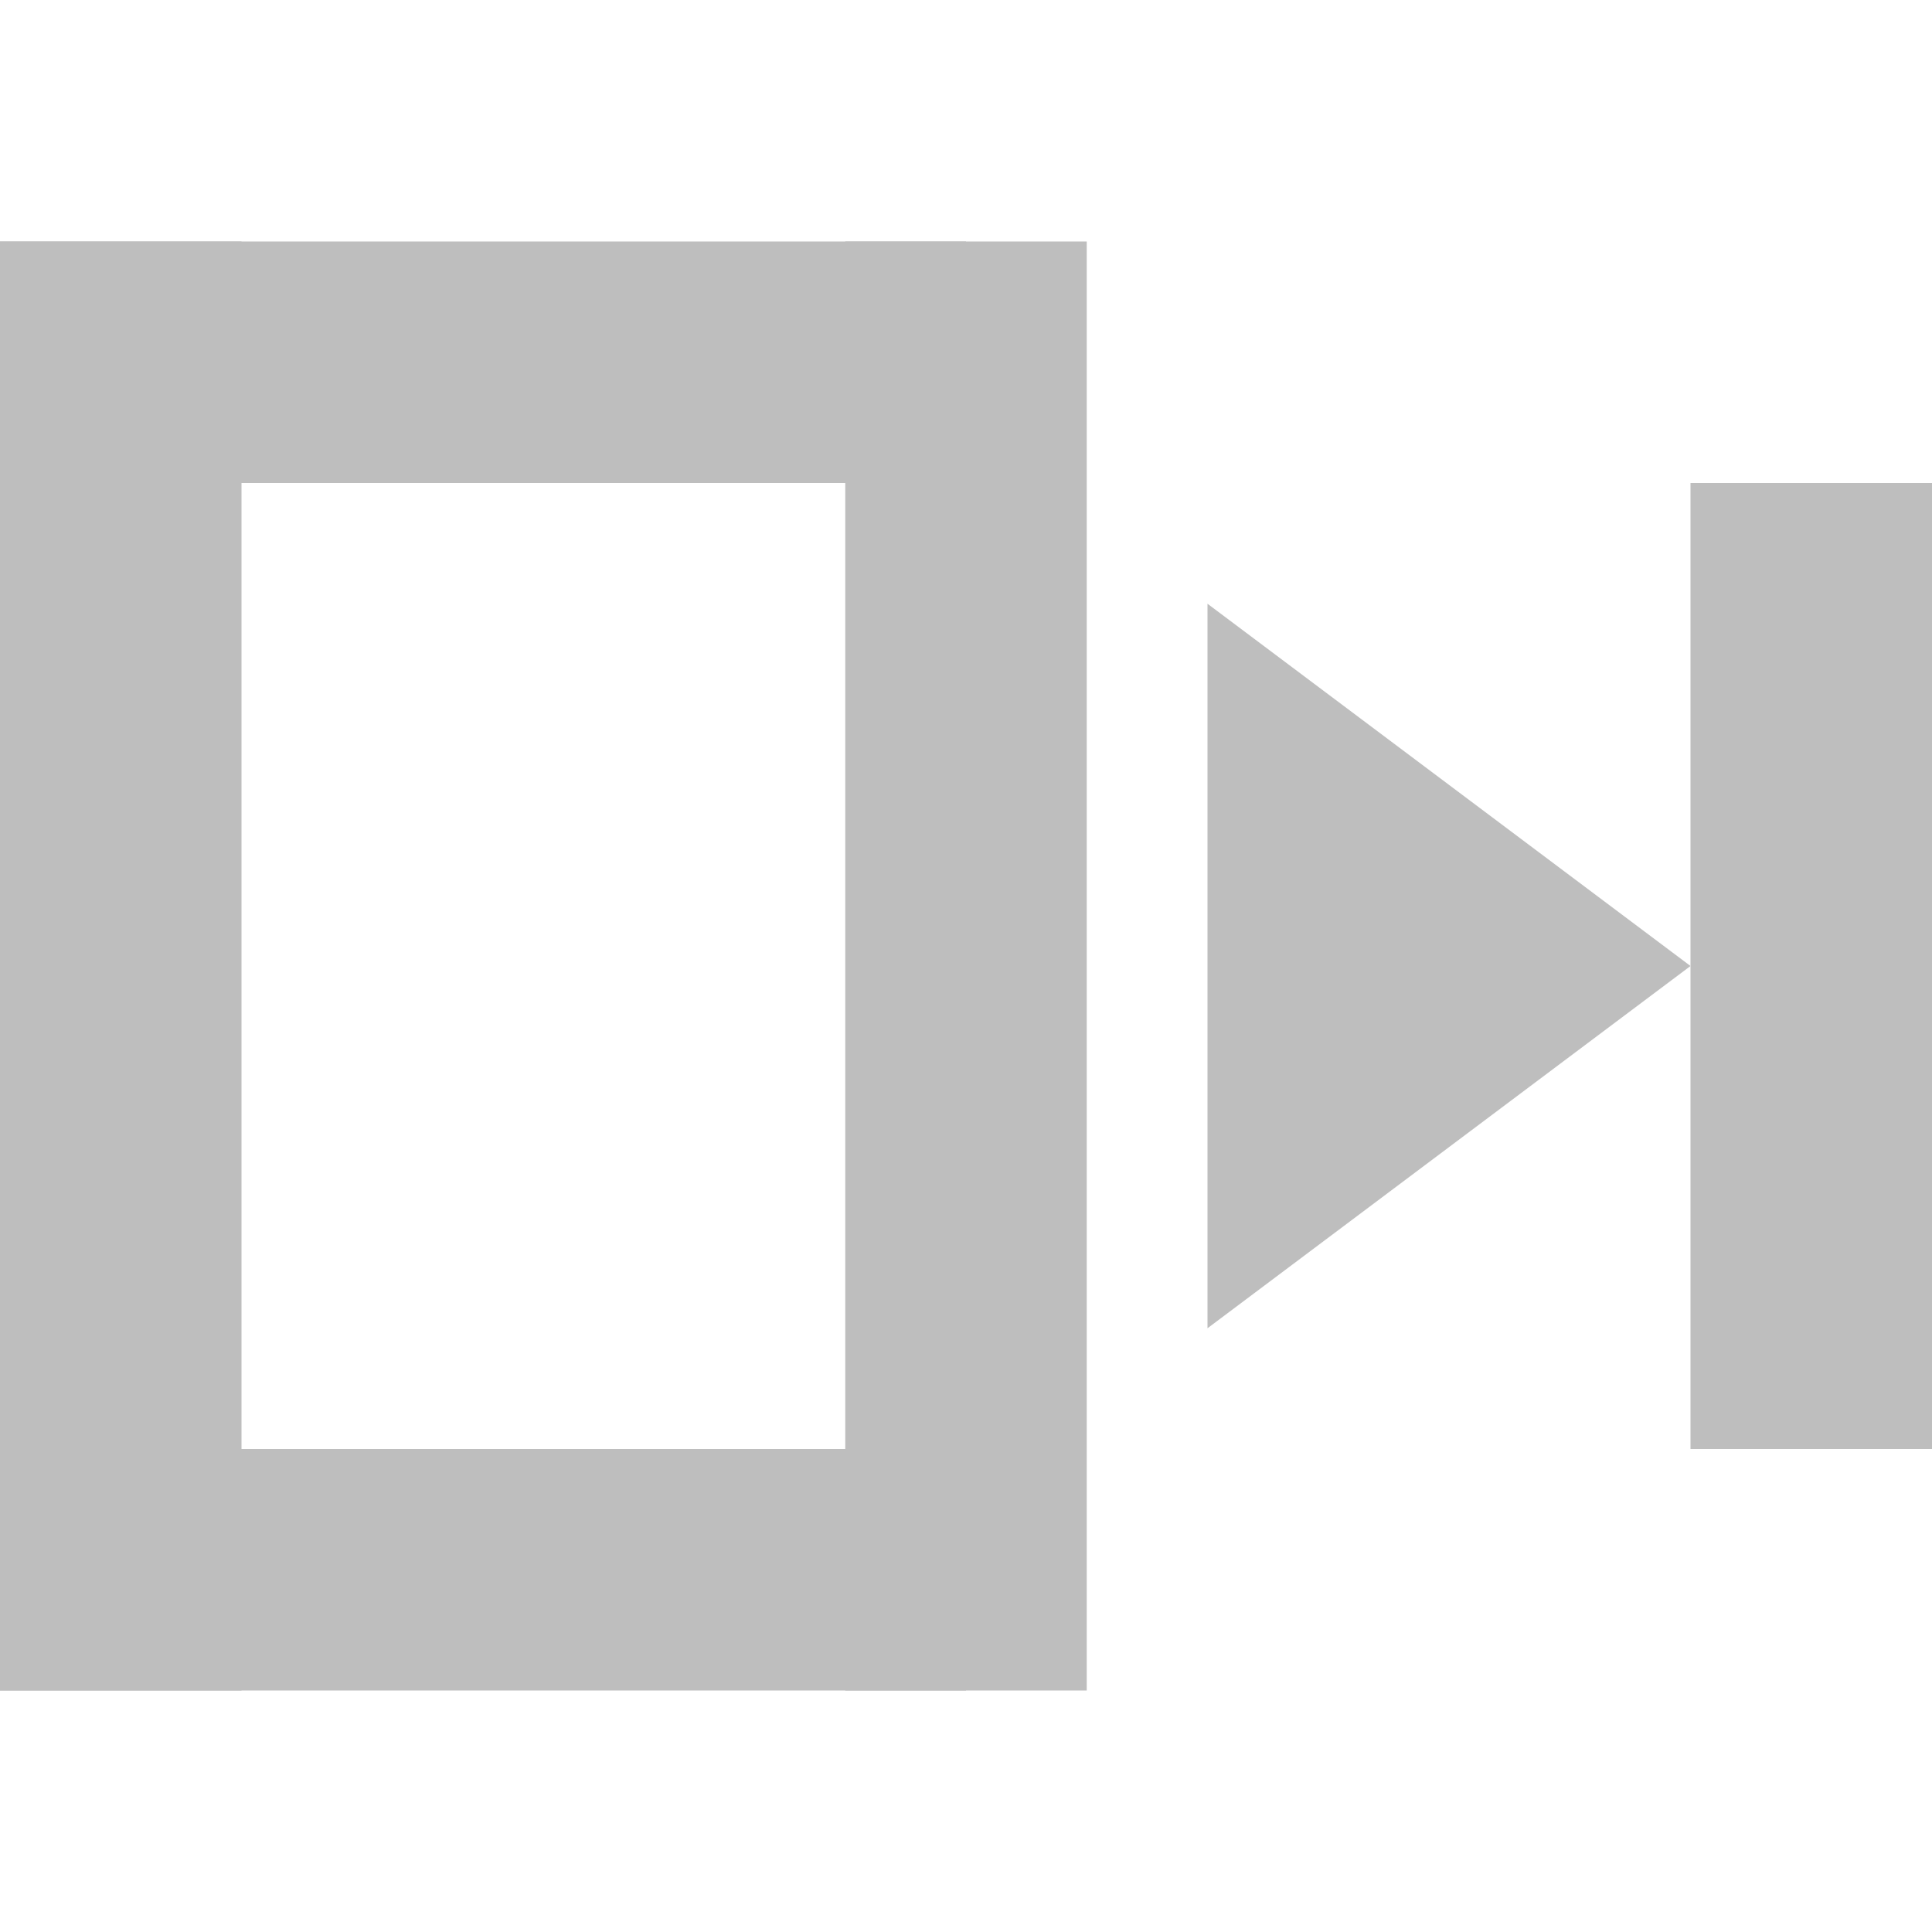
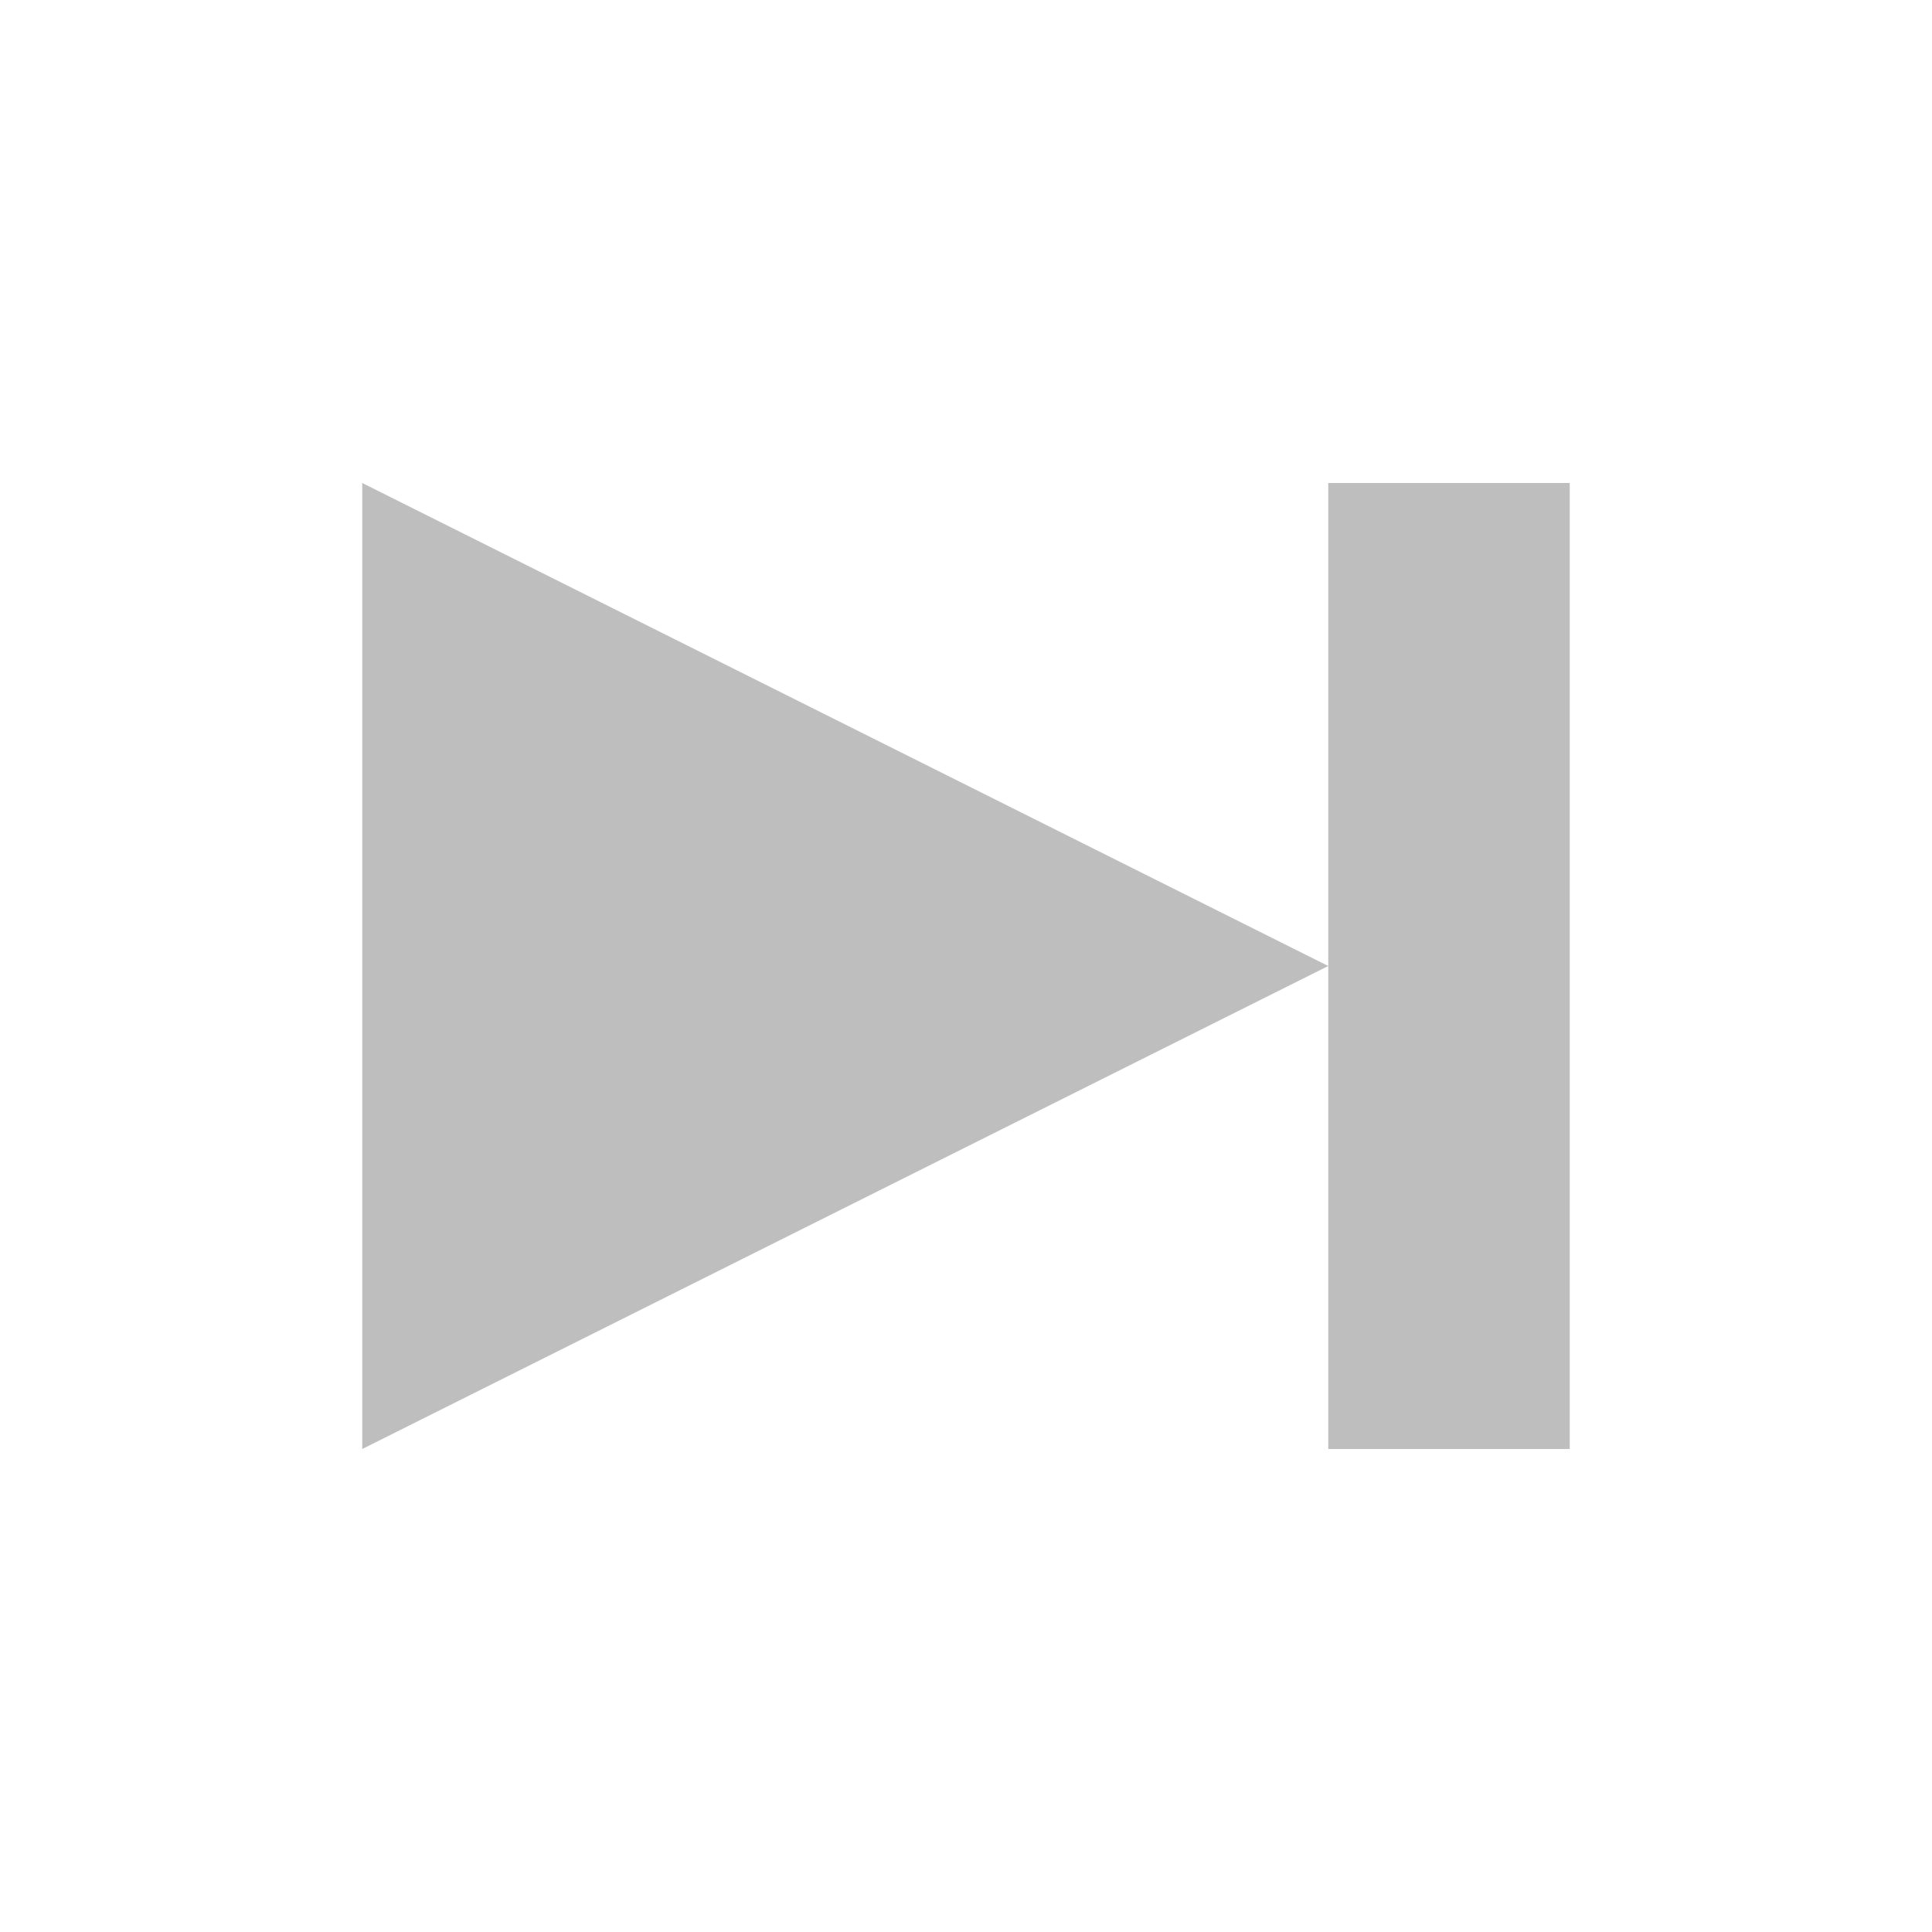
<svg xmlns="http://www.w3.org/2000/svg" height="16" width="16">
-   <rect x="0" y="2" width="8" height="2" style="fill:#bebebe;stroke-width:0" />
-   <rect x="0" y="2" width="2" height="12" style="fill:#bebebe;stroke-width:0" />
-   <rect x="0" y="12" width="8" height="2" style="fill:#bebebe;stroke-width:0" />
-   <rect x="7" y="2" width="2" height="12" style="fill:#bebebe;stroke-width:0" />
-   <rect x="14" y="4" width="2" height="8" style="fill:#bebebe;stroke-width:0" />
-   <polygon points="14,8,10,5,10,11" style="fill:#bebebe;stroke-width:0" />
+   <rect x="11" y="4" width="2" height="8" style="fill:#bebebe;stroke-width:0" />
+   <polygon points="11,8,3,4,3,12" style="fill:#bebebe;stroke-width:0" />
</svg>
